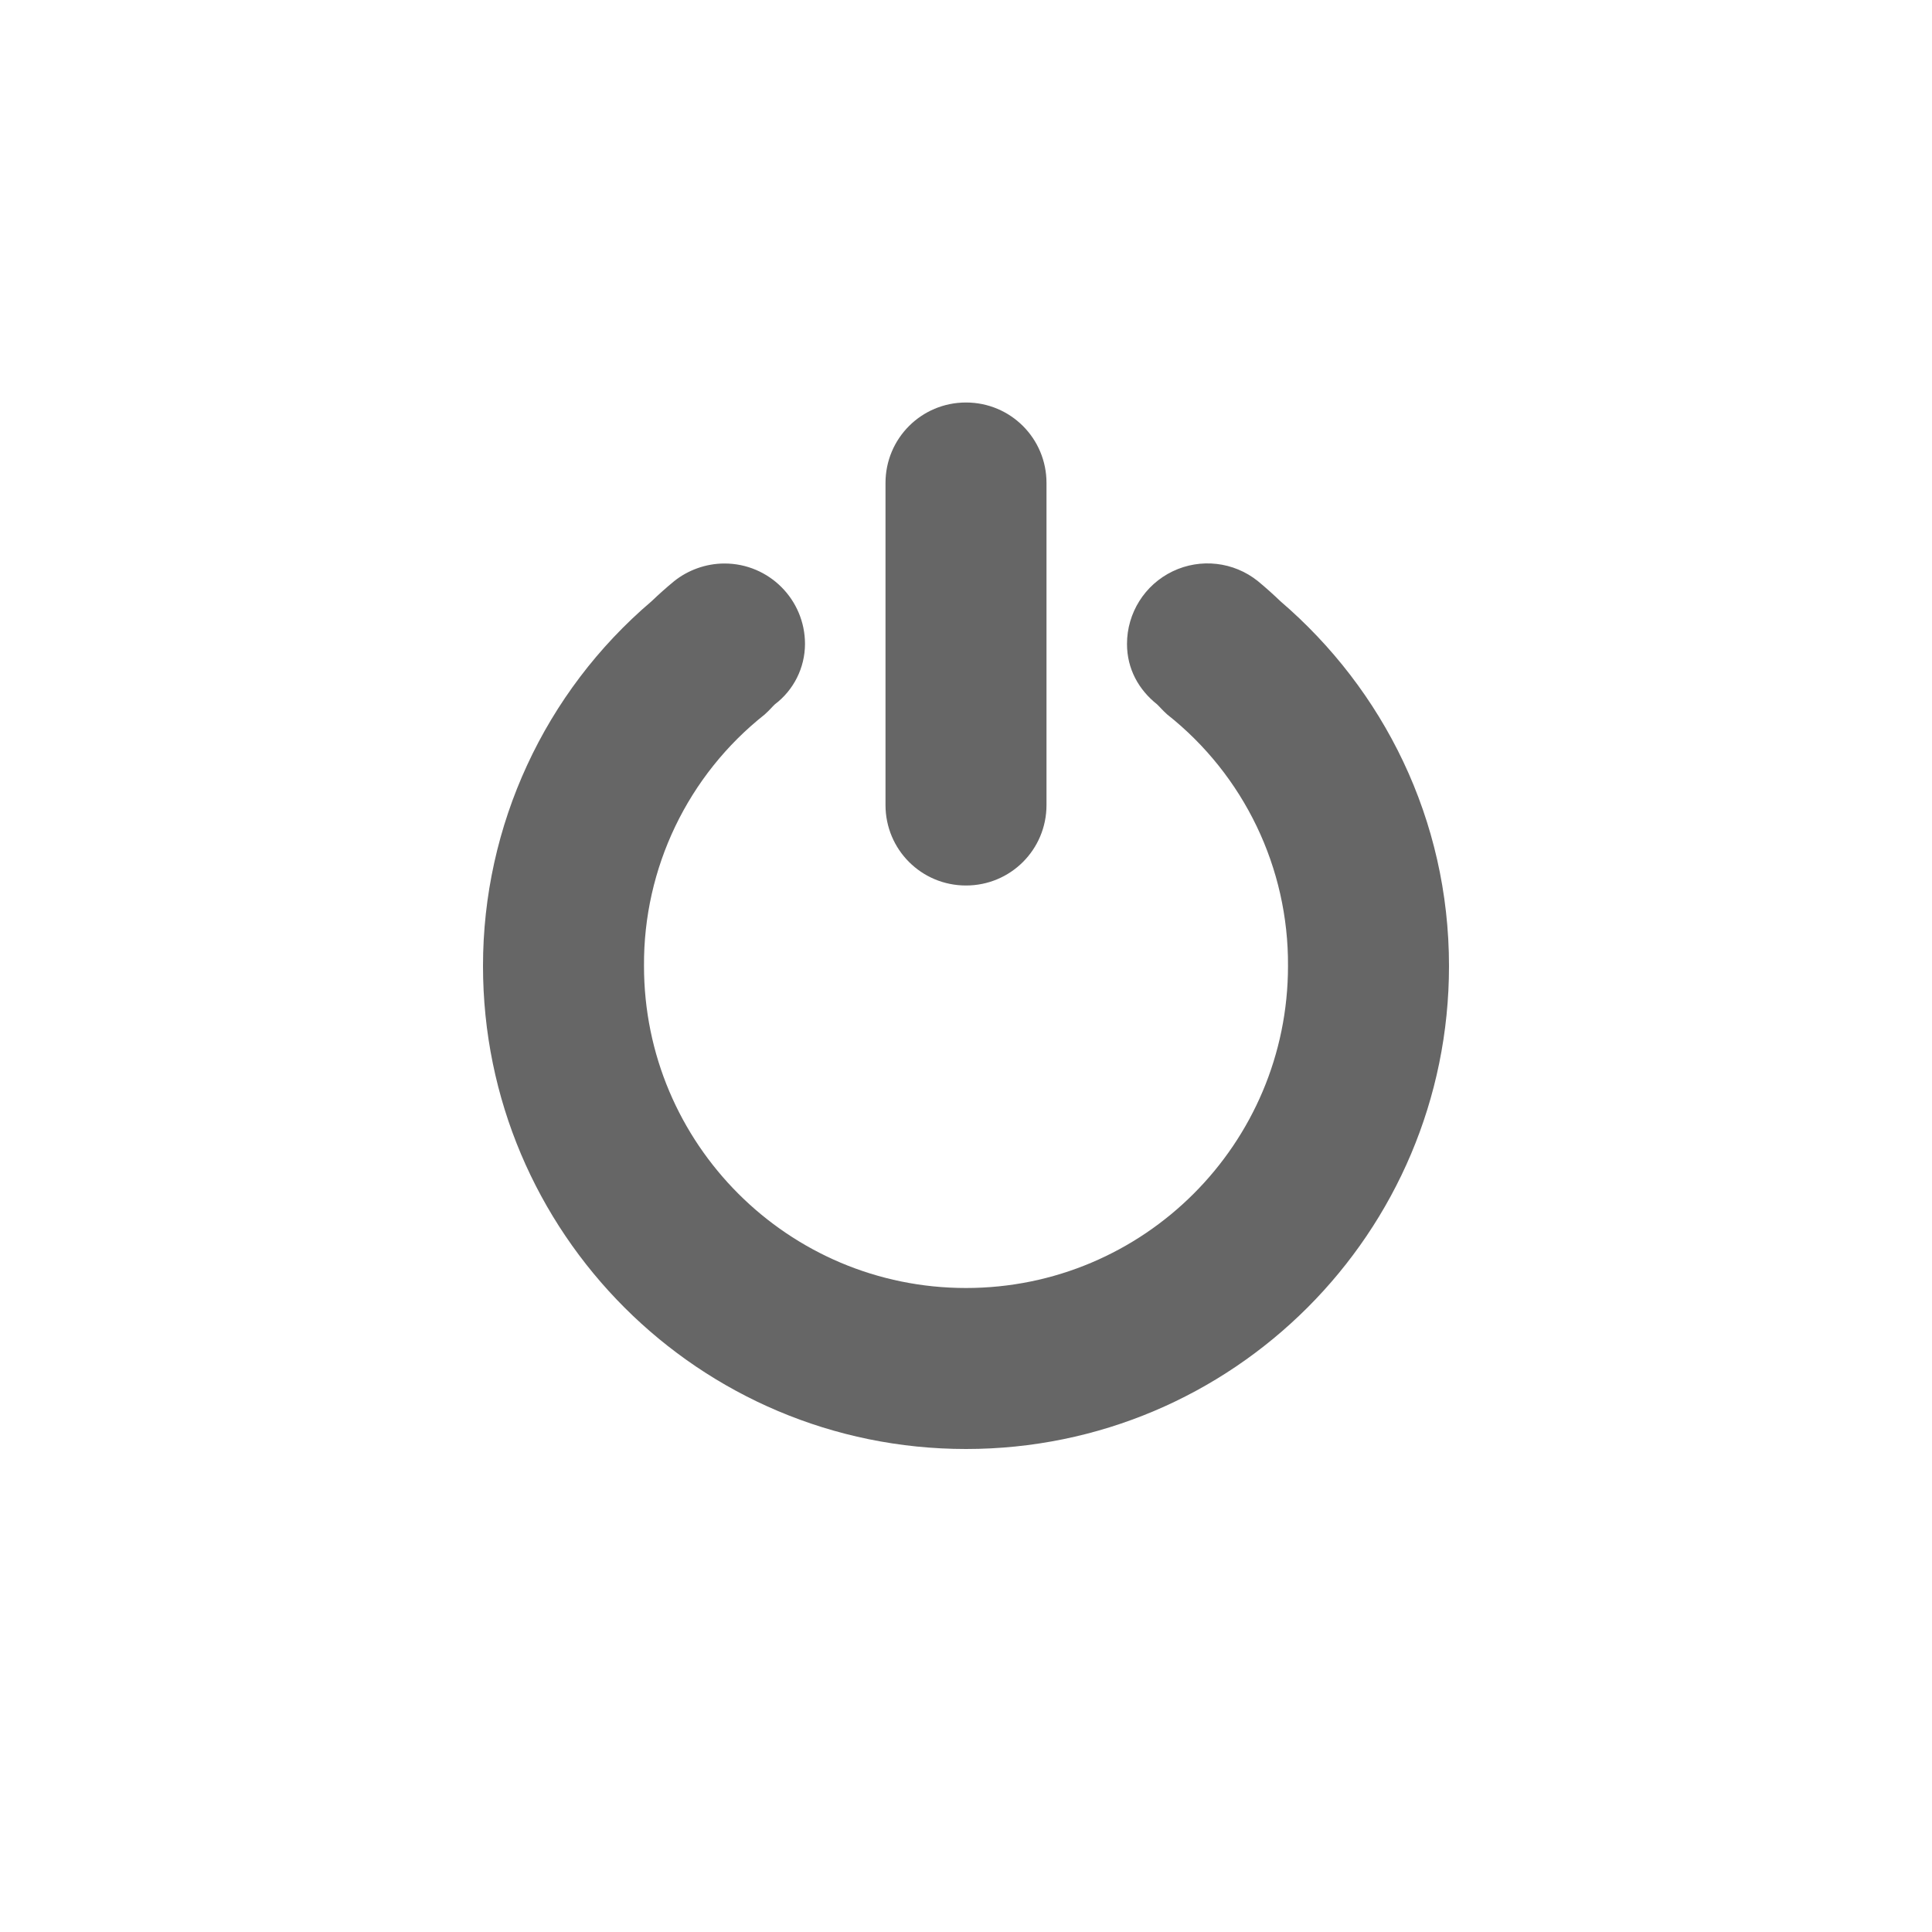
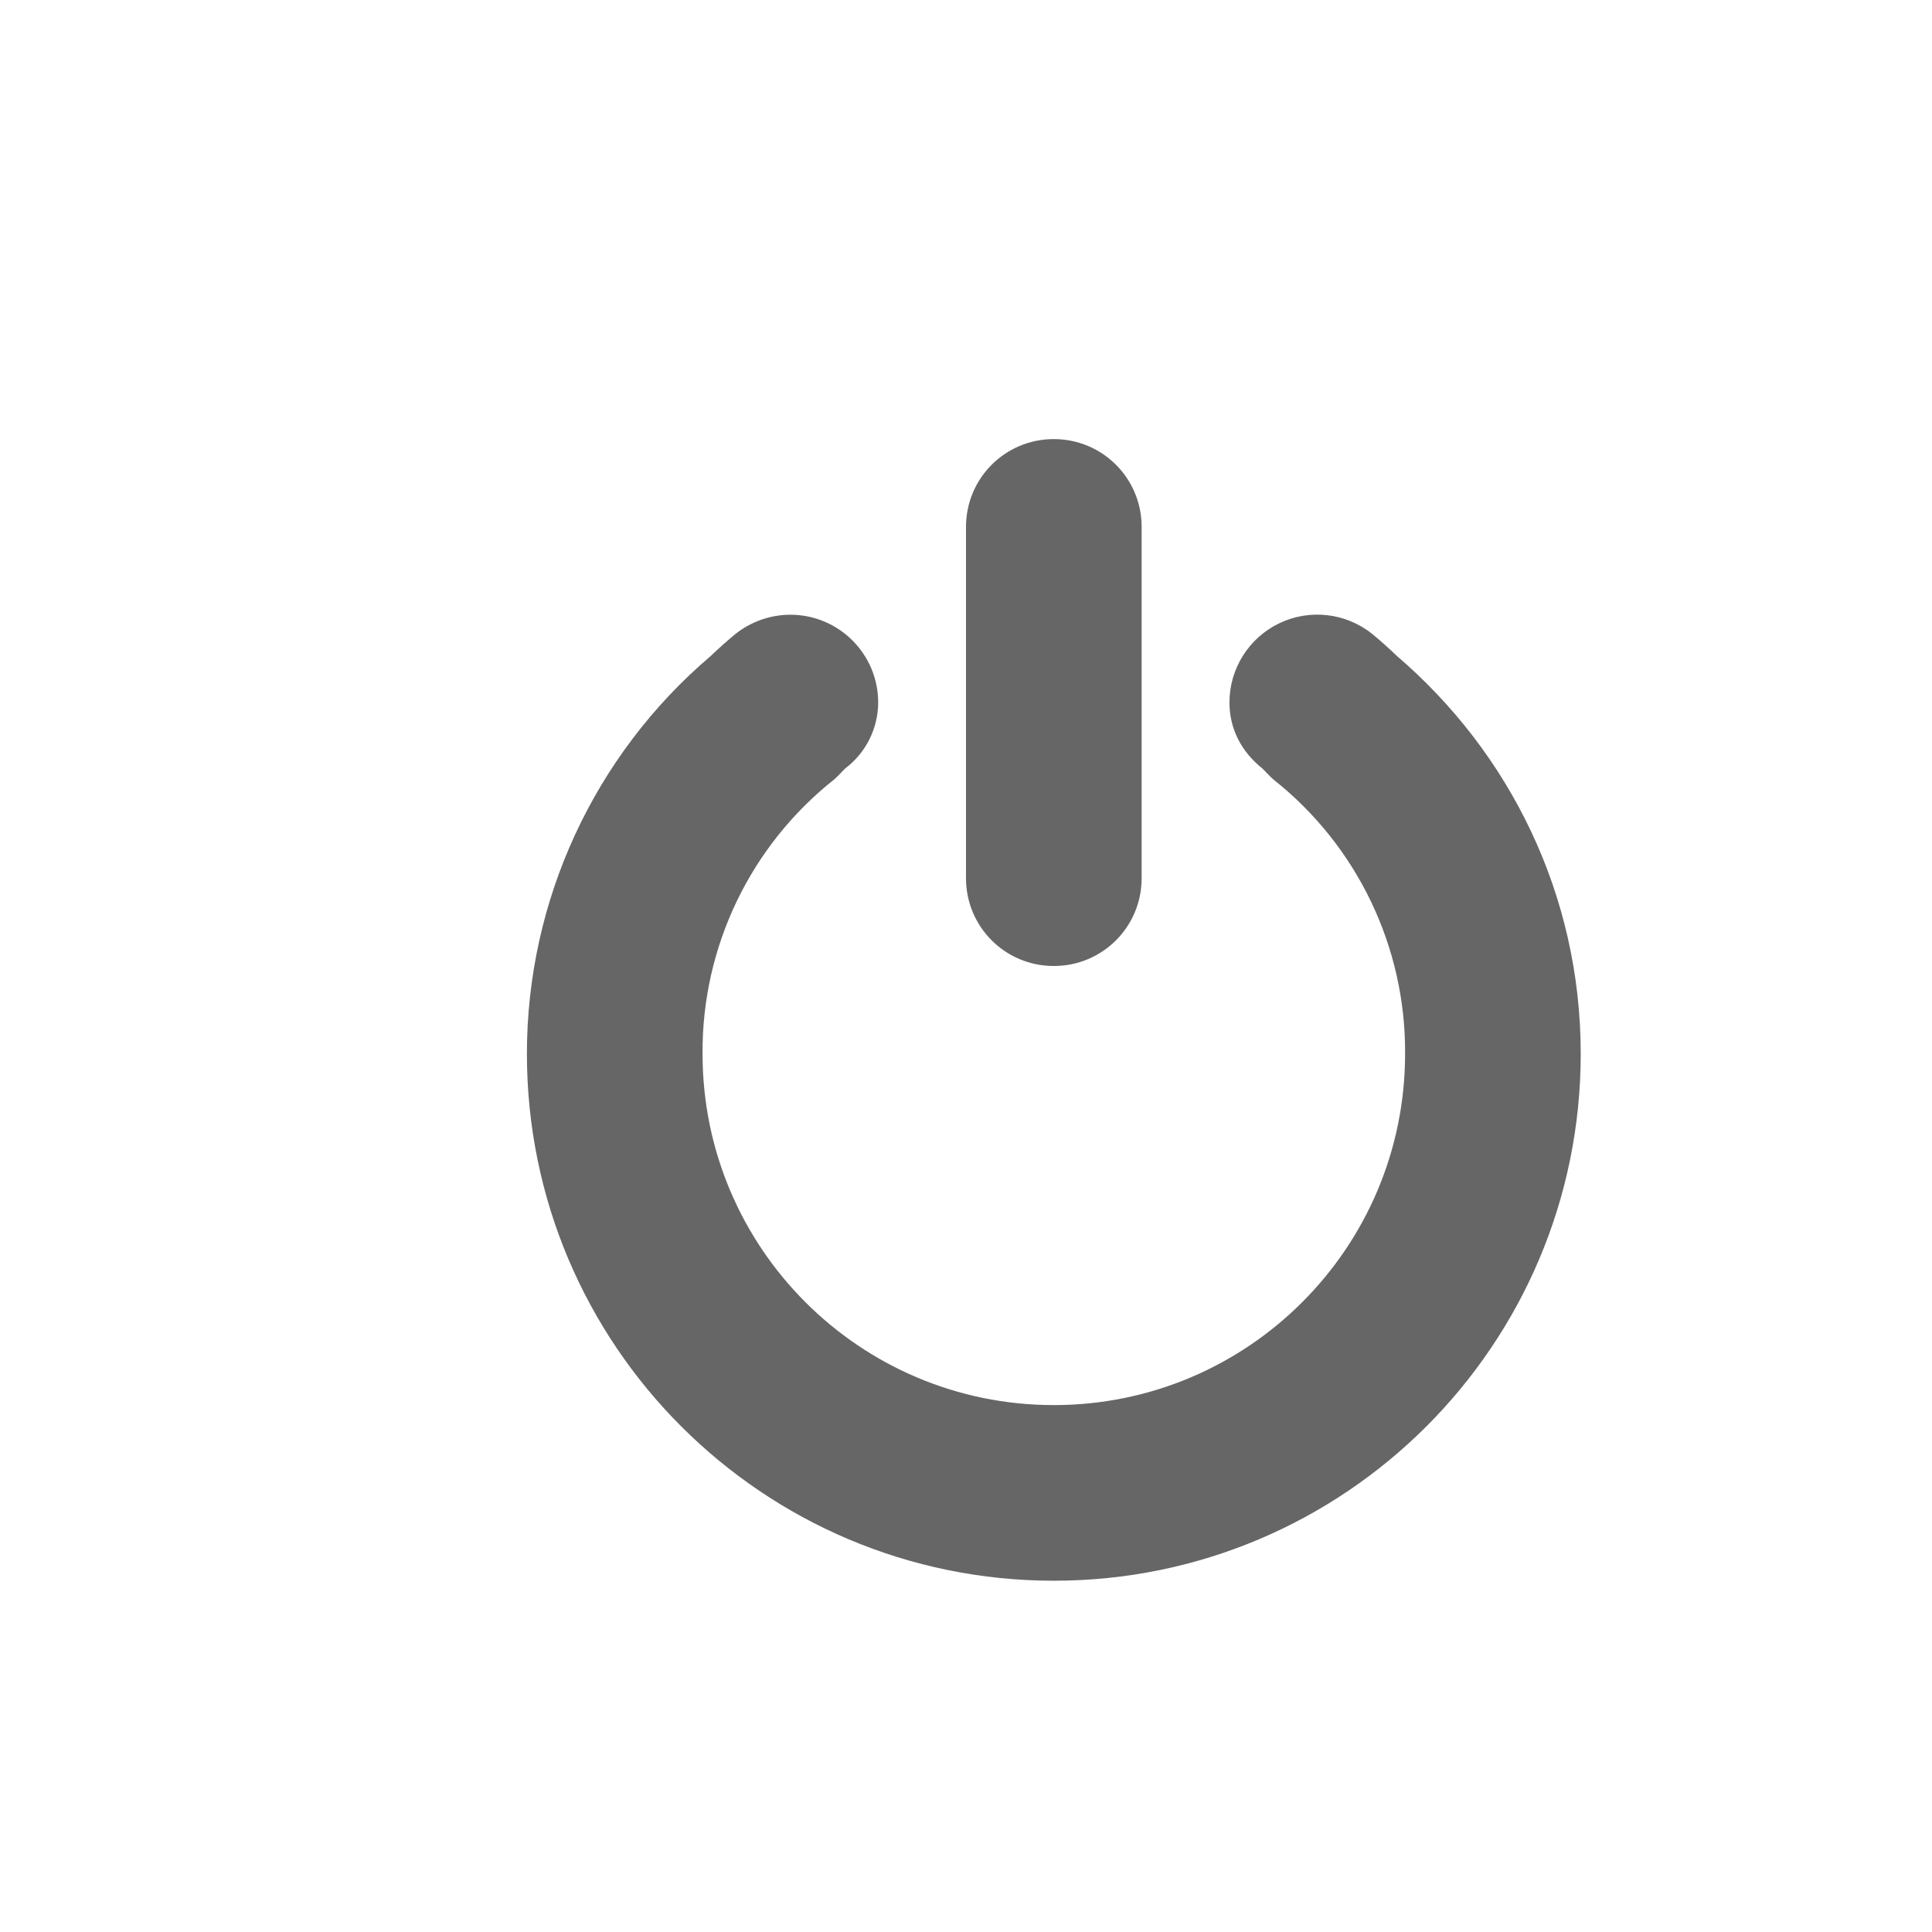
- <svg xmlns="http://www.w3.org/2000/svg" height="24" width="24">
+ <svg xmlns="http://www.w3.org/2000/svg" height="22" width="22">
  <g transform="translate(-393 175)">
    <path color="#000" d="M405-170c-.554 0-1 .446-1 1v4c0 .554.446 1 1 1s1-.446 1-1v-4c0-.554-.446-1-1-1zm-3 2c-.234 0-.456.084-.625.219a4.934 4.934 0 0 0-.281.25A5.946 5.946 0 0 0 399-163a6 6 0 1 0 12 0c0-1.82-.815-3.435-2.094-4.531a4.938 4.938 0 0 0-.28-.25A1 1 0 0 0 407-167c0 .311.147.57.374.75.04.038.054.06.125.125A3.95 3.95 0 0 1 409-163a4 4 0 1 1-8 0 3.95 3.95 0 0 1 1.5-3.125c.072-.066.085-.087.125-.125A.944.944 0 0 0 403-167a1 1 0 0 0-1-1z" fill="#666" overflow="visible" style="marker:none" />
  </g>
</svg>
